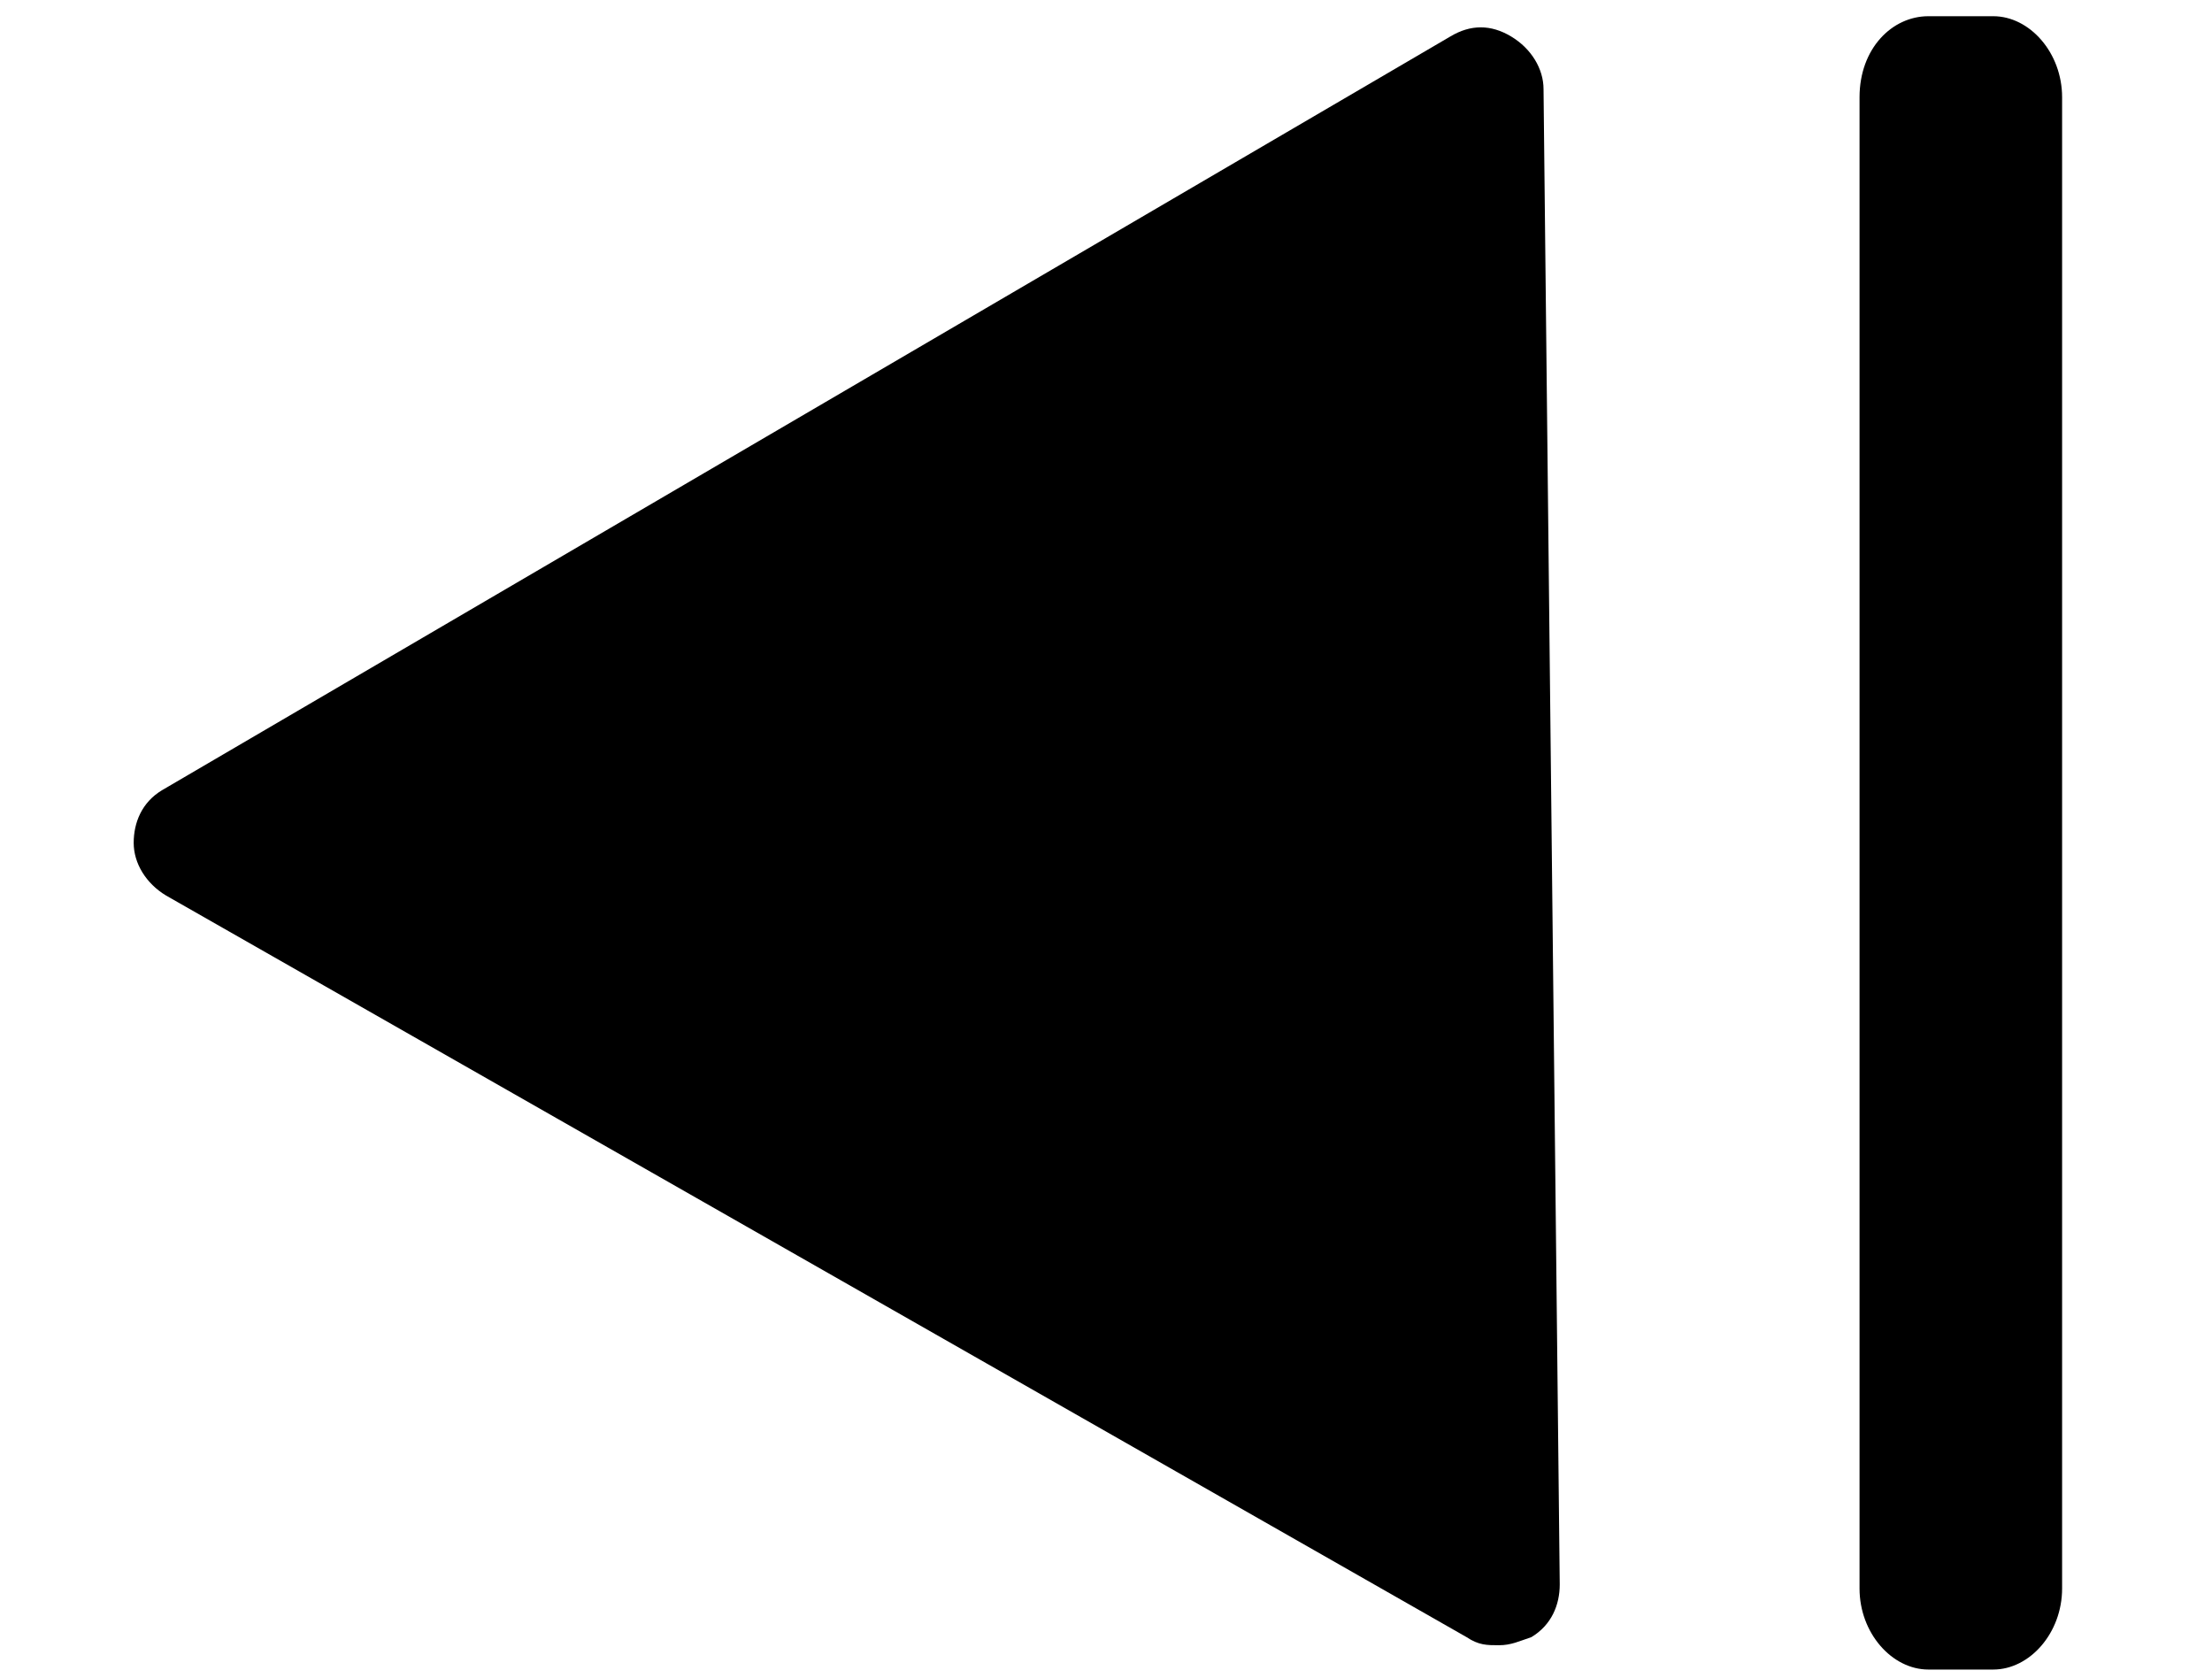
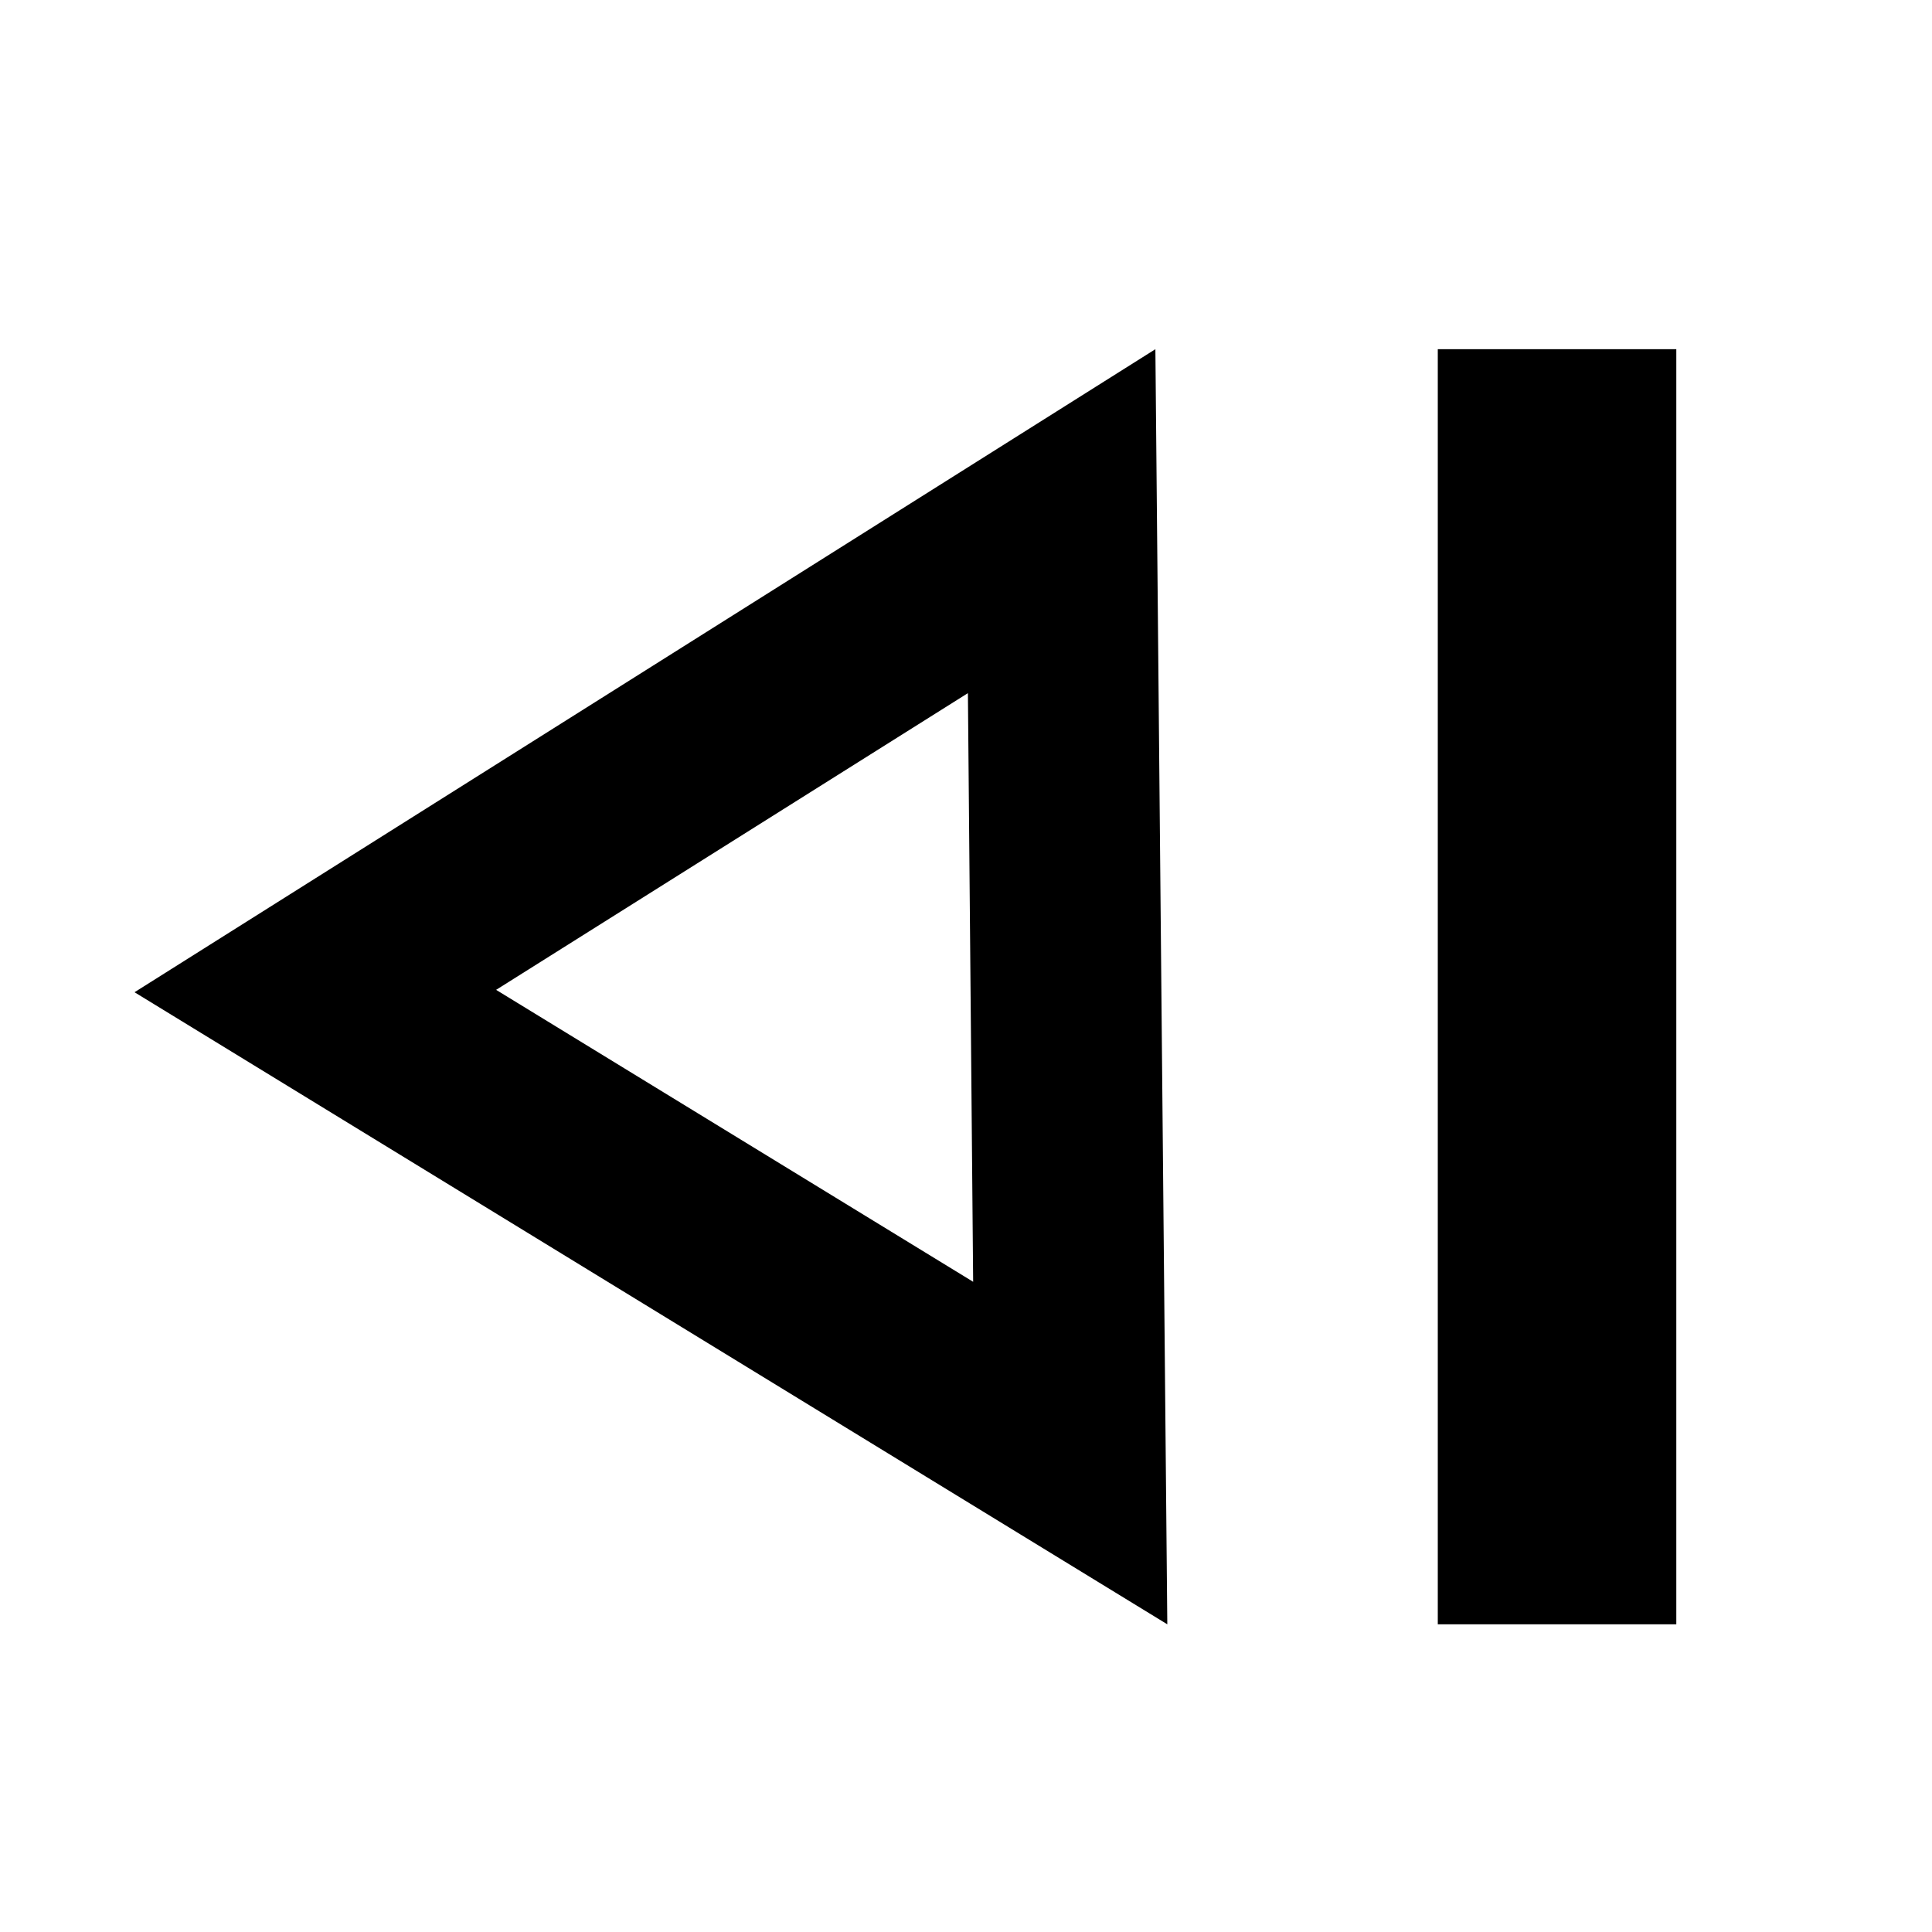
- <svg xmlns="http://www.w3.org/2000/svg" version="1.1" id="Layer_1" x="0px" y="0px" viewBox="0 0 54.6 41.4" style="enable-background:new 0 0 54.6 41.4;" xml:space="preserve">
-   <g>
-     <path d="M36.2,40.4L4.1,22.1c-0.5-0.3-0.8-0.8-0.8-1.3s0.2-1,0.7-1.3L35.8,0.9c0.5-0.3,1-0.3,1.5,0s0.8,0.8,0.8,1.3l0.4,36.9   c0,0.5-0.2,1-0.7,1.3c-0.3,0.1-0.5,0.2-0.8,0.2S36.5,40.6,36.2,40.4z" />
+ <svg xmlns="http://www.w3.org/2000/svg" viewBox="0 0 40.5 40.5">
+   <g id="Layer_7" data-name="Layer 7">
+     <rect x="30.14" y="7.32" width="5" height="26.73" />
+     <path d="M20.29,14.53l.11,12.34-10-6.12,9.89-6.22m3.93-7.21L2.82,20.8,24.47,34.05,24.22,7.32Z" />
  </g>
-   <path d="M45.9,2.4v36.8c0,1.1,0.8,2,1.7,2c0.3,0,1.3,0,1.6,0c0.9,0,1.7-0.9,1.7-2V2.4c0-1.1-0.8-2-1.7-2c-0.3,0-1.3,0-1.6,0  C46.7,0.4,45.9,1.2,45.9,2.4z" />
</svg>
